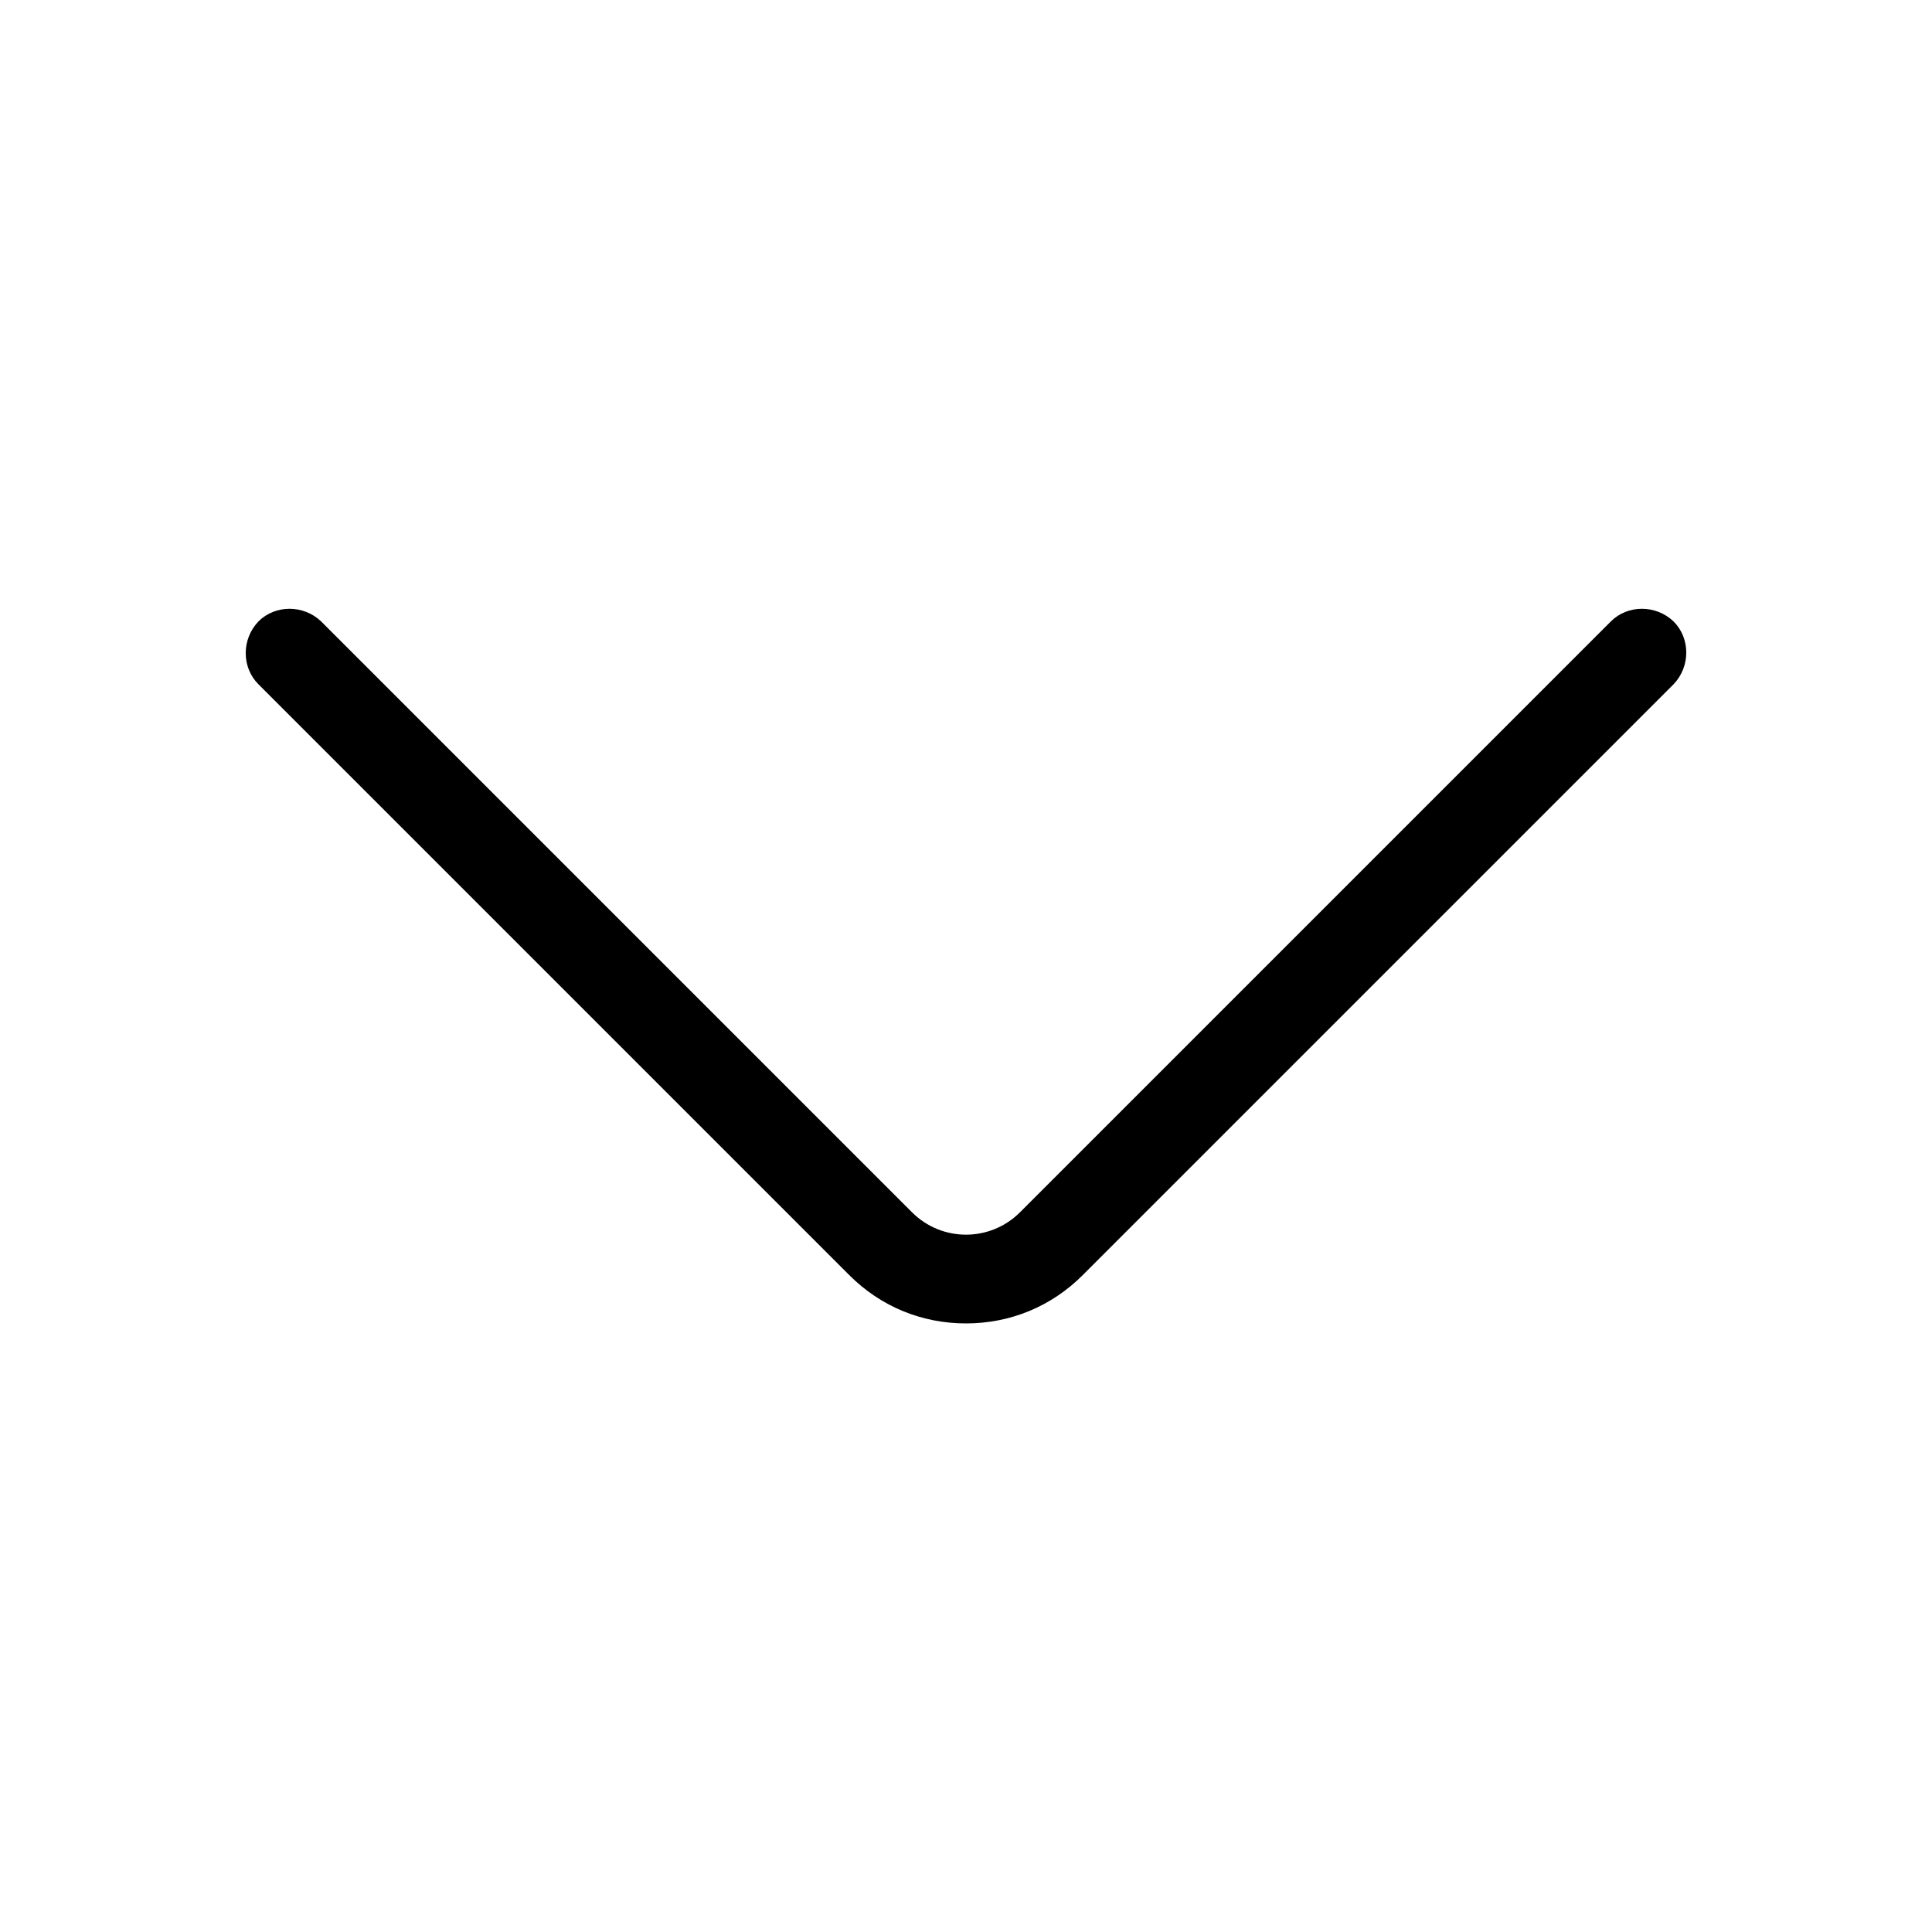
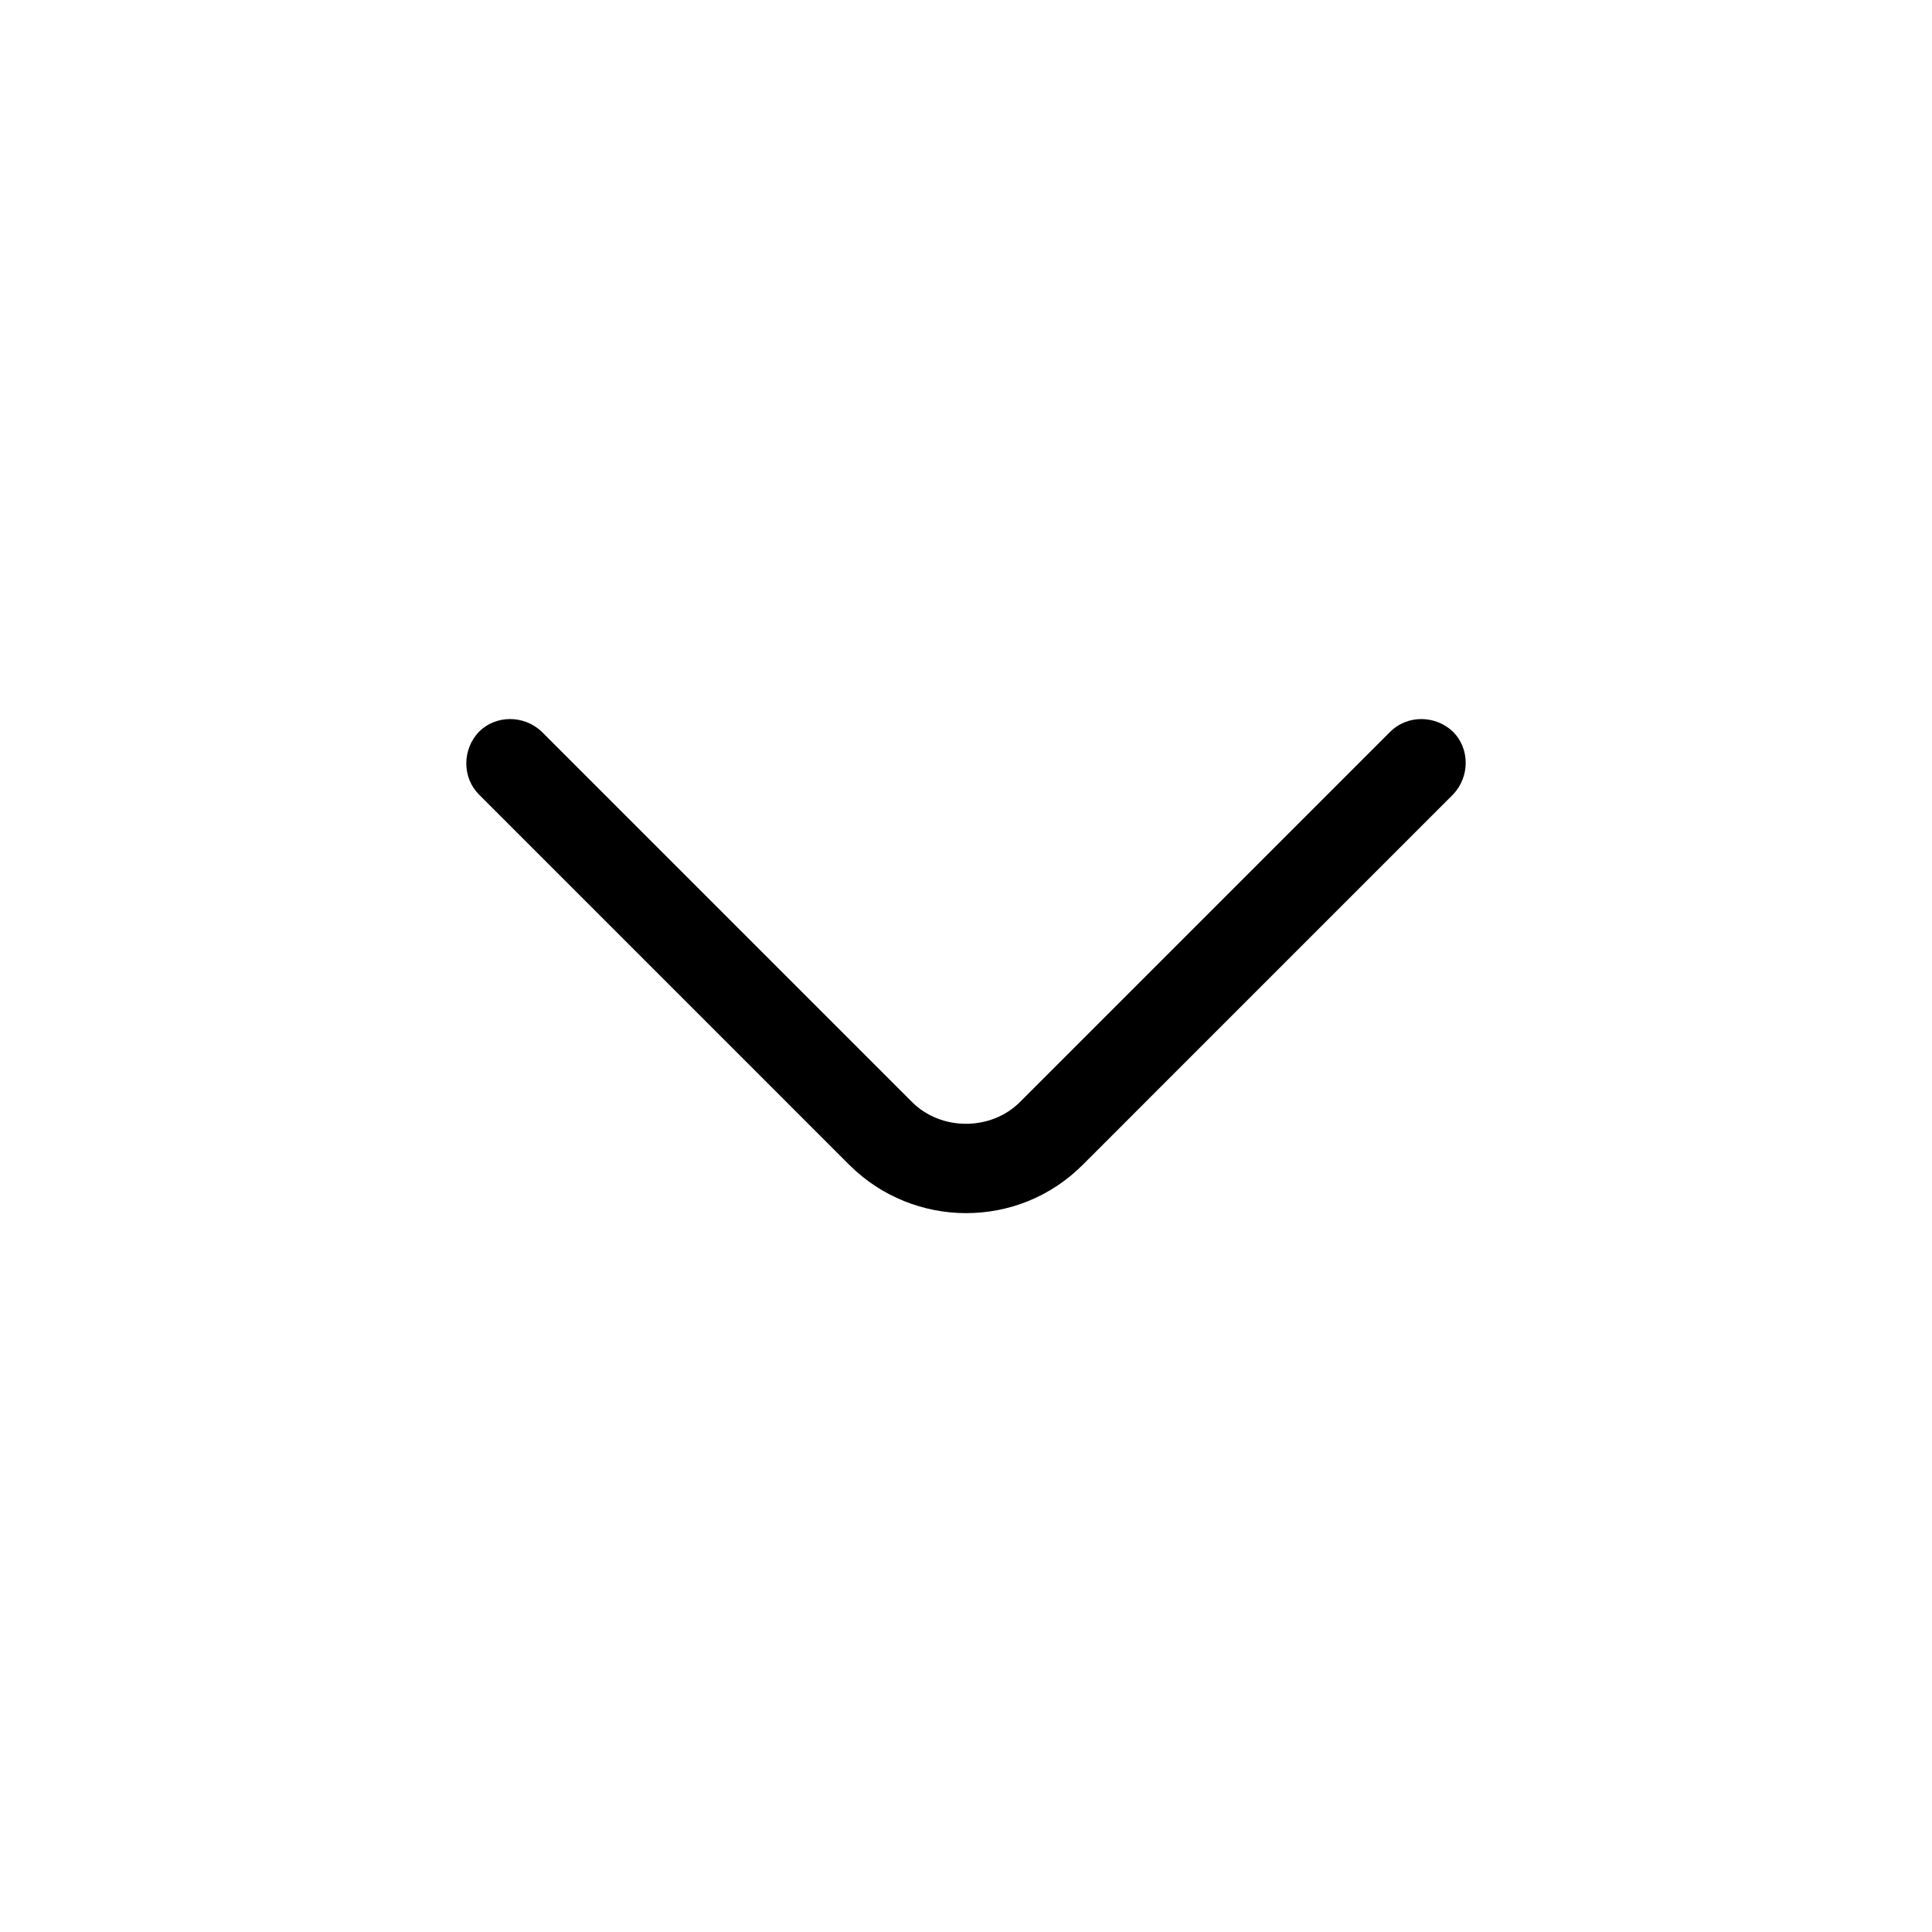
- <svg xmlns="http://www.w3.org/2000/svg" id="FF" viewBox="0 0 24 24">
-   <path d="M12,16.44c-.55,0-1.06-.21-1.45-.6l-7.34-7.34c-.21-.21-.21-.56,0-.78.21-.21.56-.21.78,0l7.34,7.34c.37.37.97.37,1.34,0l7.34-7.34c.21-.21.56-.21.78,0,.21.21.21.56,0,.78l-7.34,7.34c-.39.39-.9.6-1.45.6Z" style="fill: #000; stroke-width: 0px;" />
+ <svg xmlns="http://www.w3.org/2000/svg" id="TF" viewBox="0 0 24 24">
+   <path d="M12,15.07c-.52,0-1.05-.2-1.45-.6l-4.6-4.6c-.21-.21-.21-.56,0-.78.21-.21.56-.21.78,0l4.6,4.6c.36.36.98.36,1.34,0l4.6-4.6c.21-.21.56-.21.78,0,.21.21.21.56,0,.78l-4.6,4.6c-.4.4-.92.6-1.45.6Z" />
</svg>
